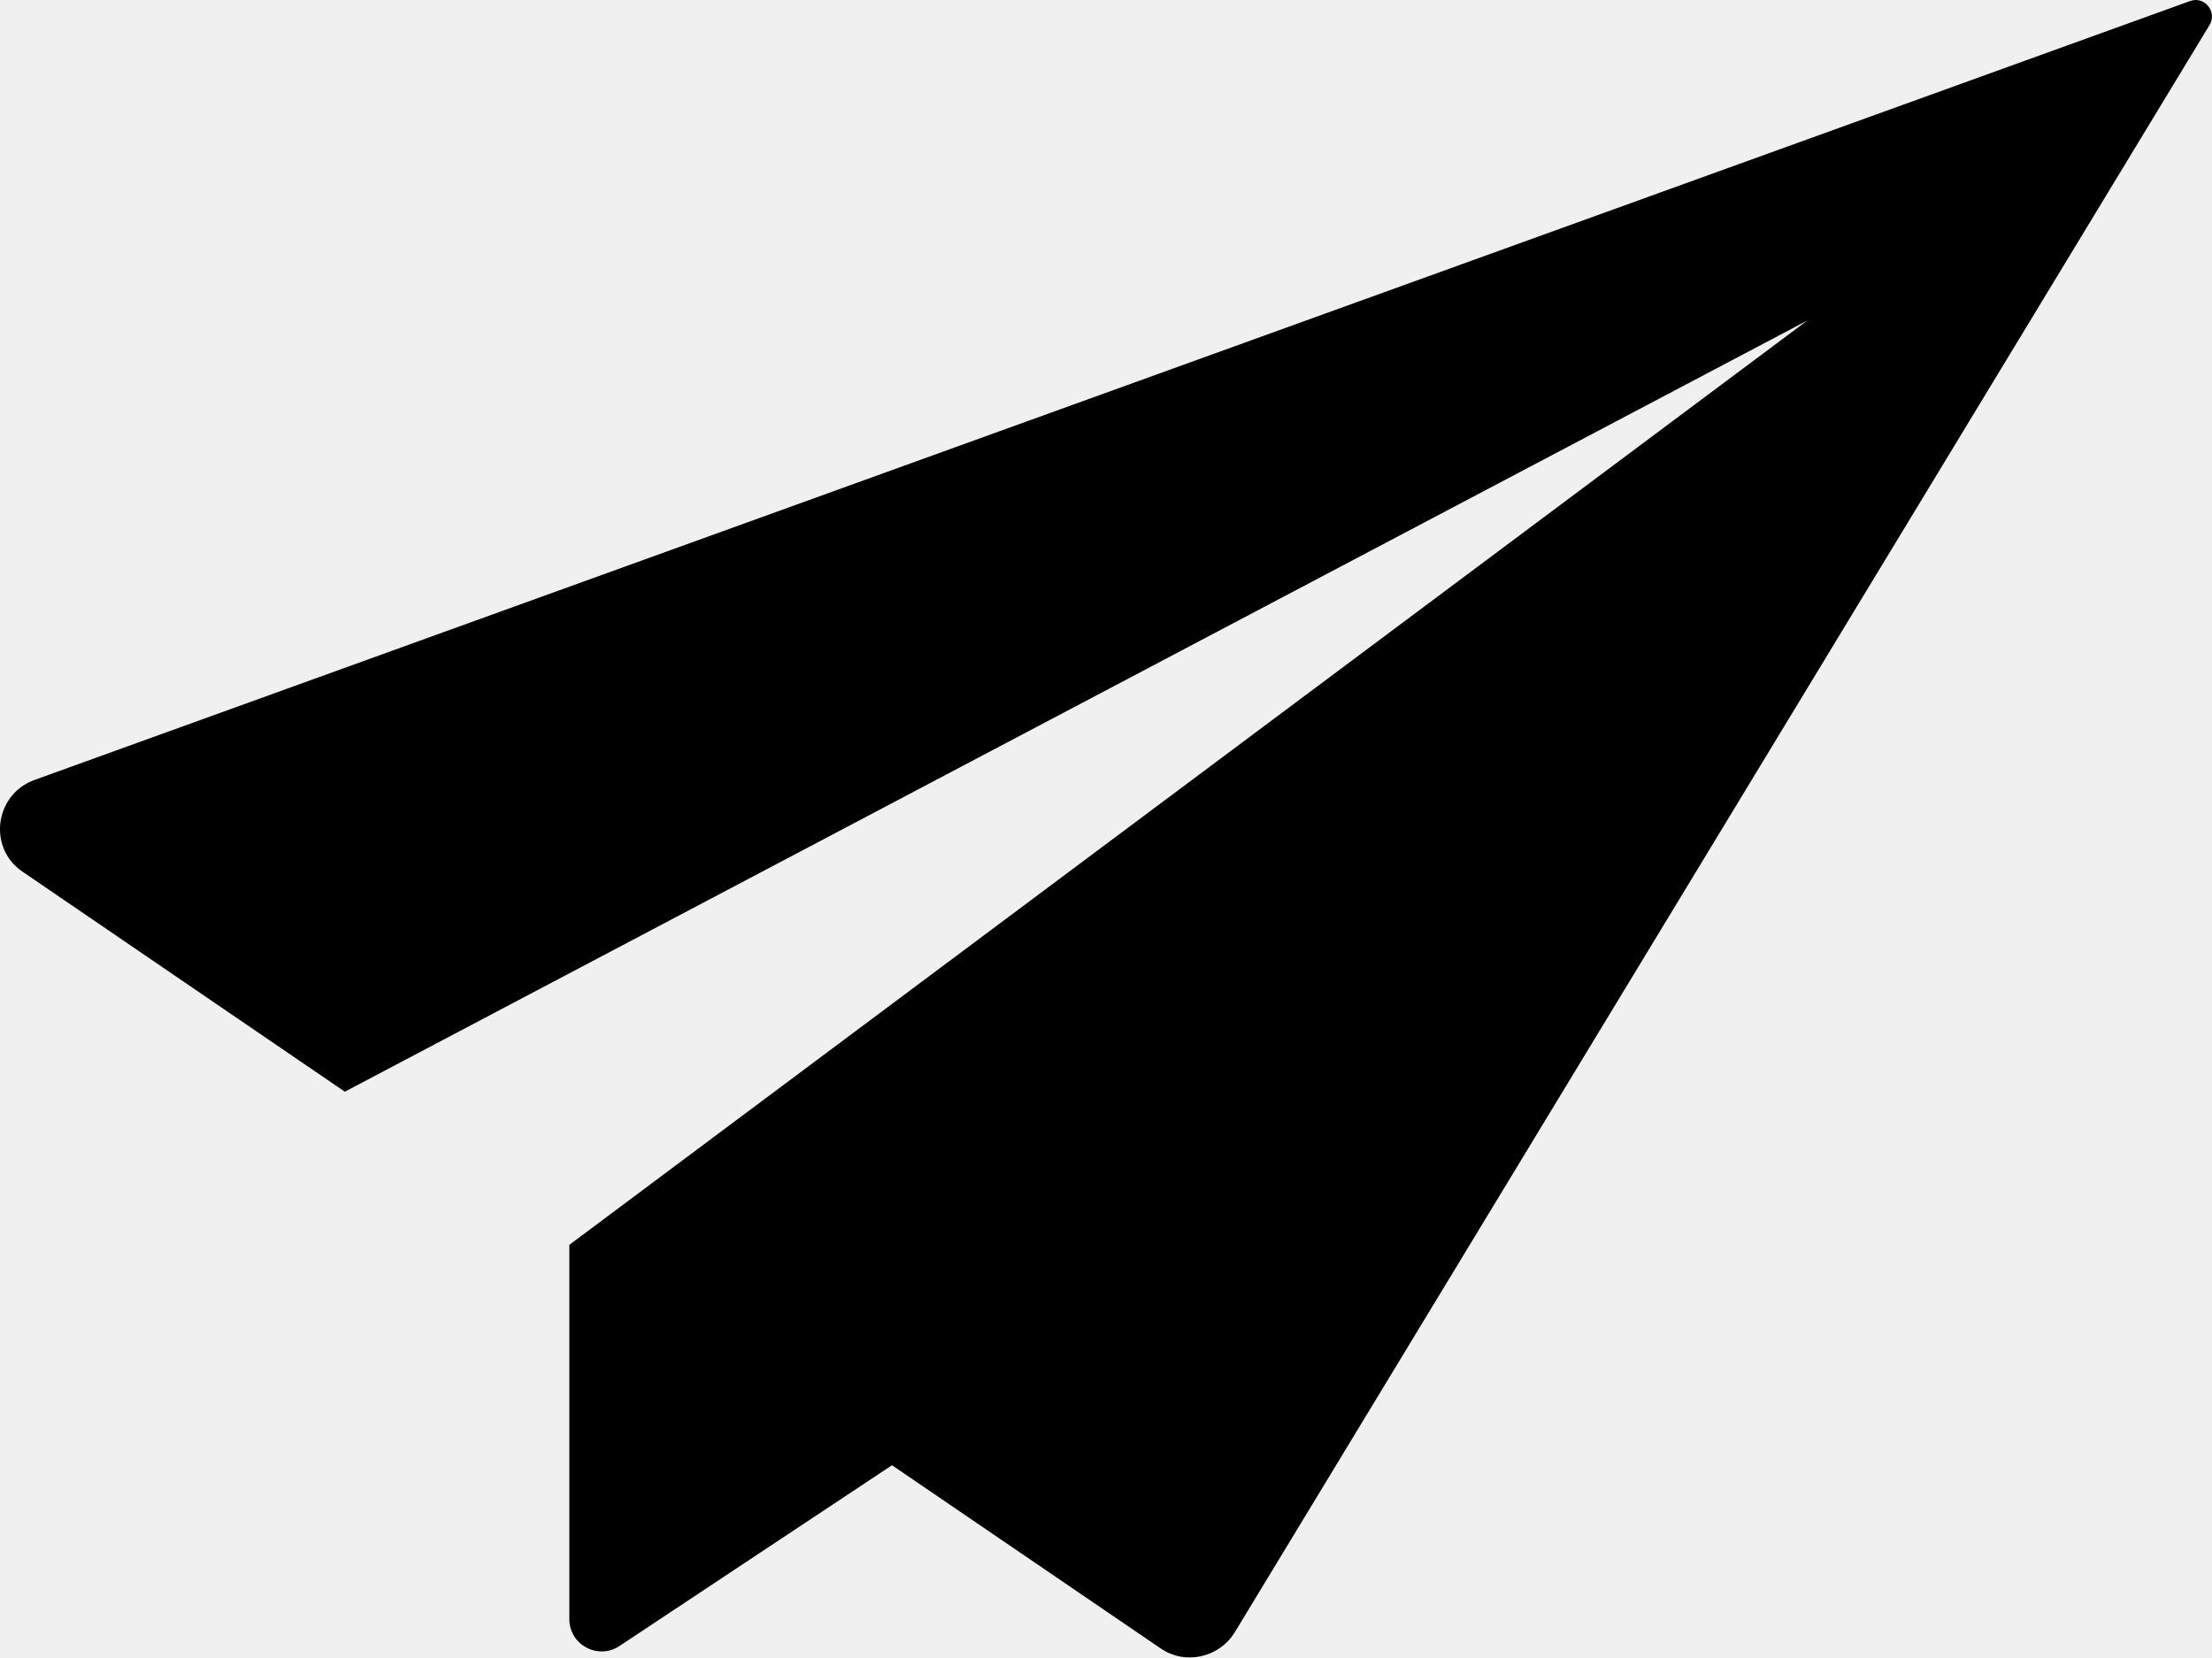
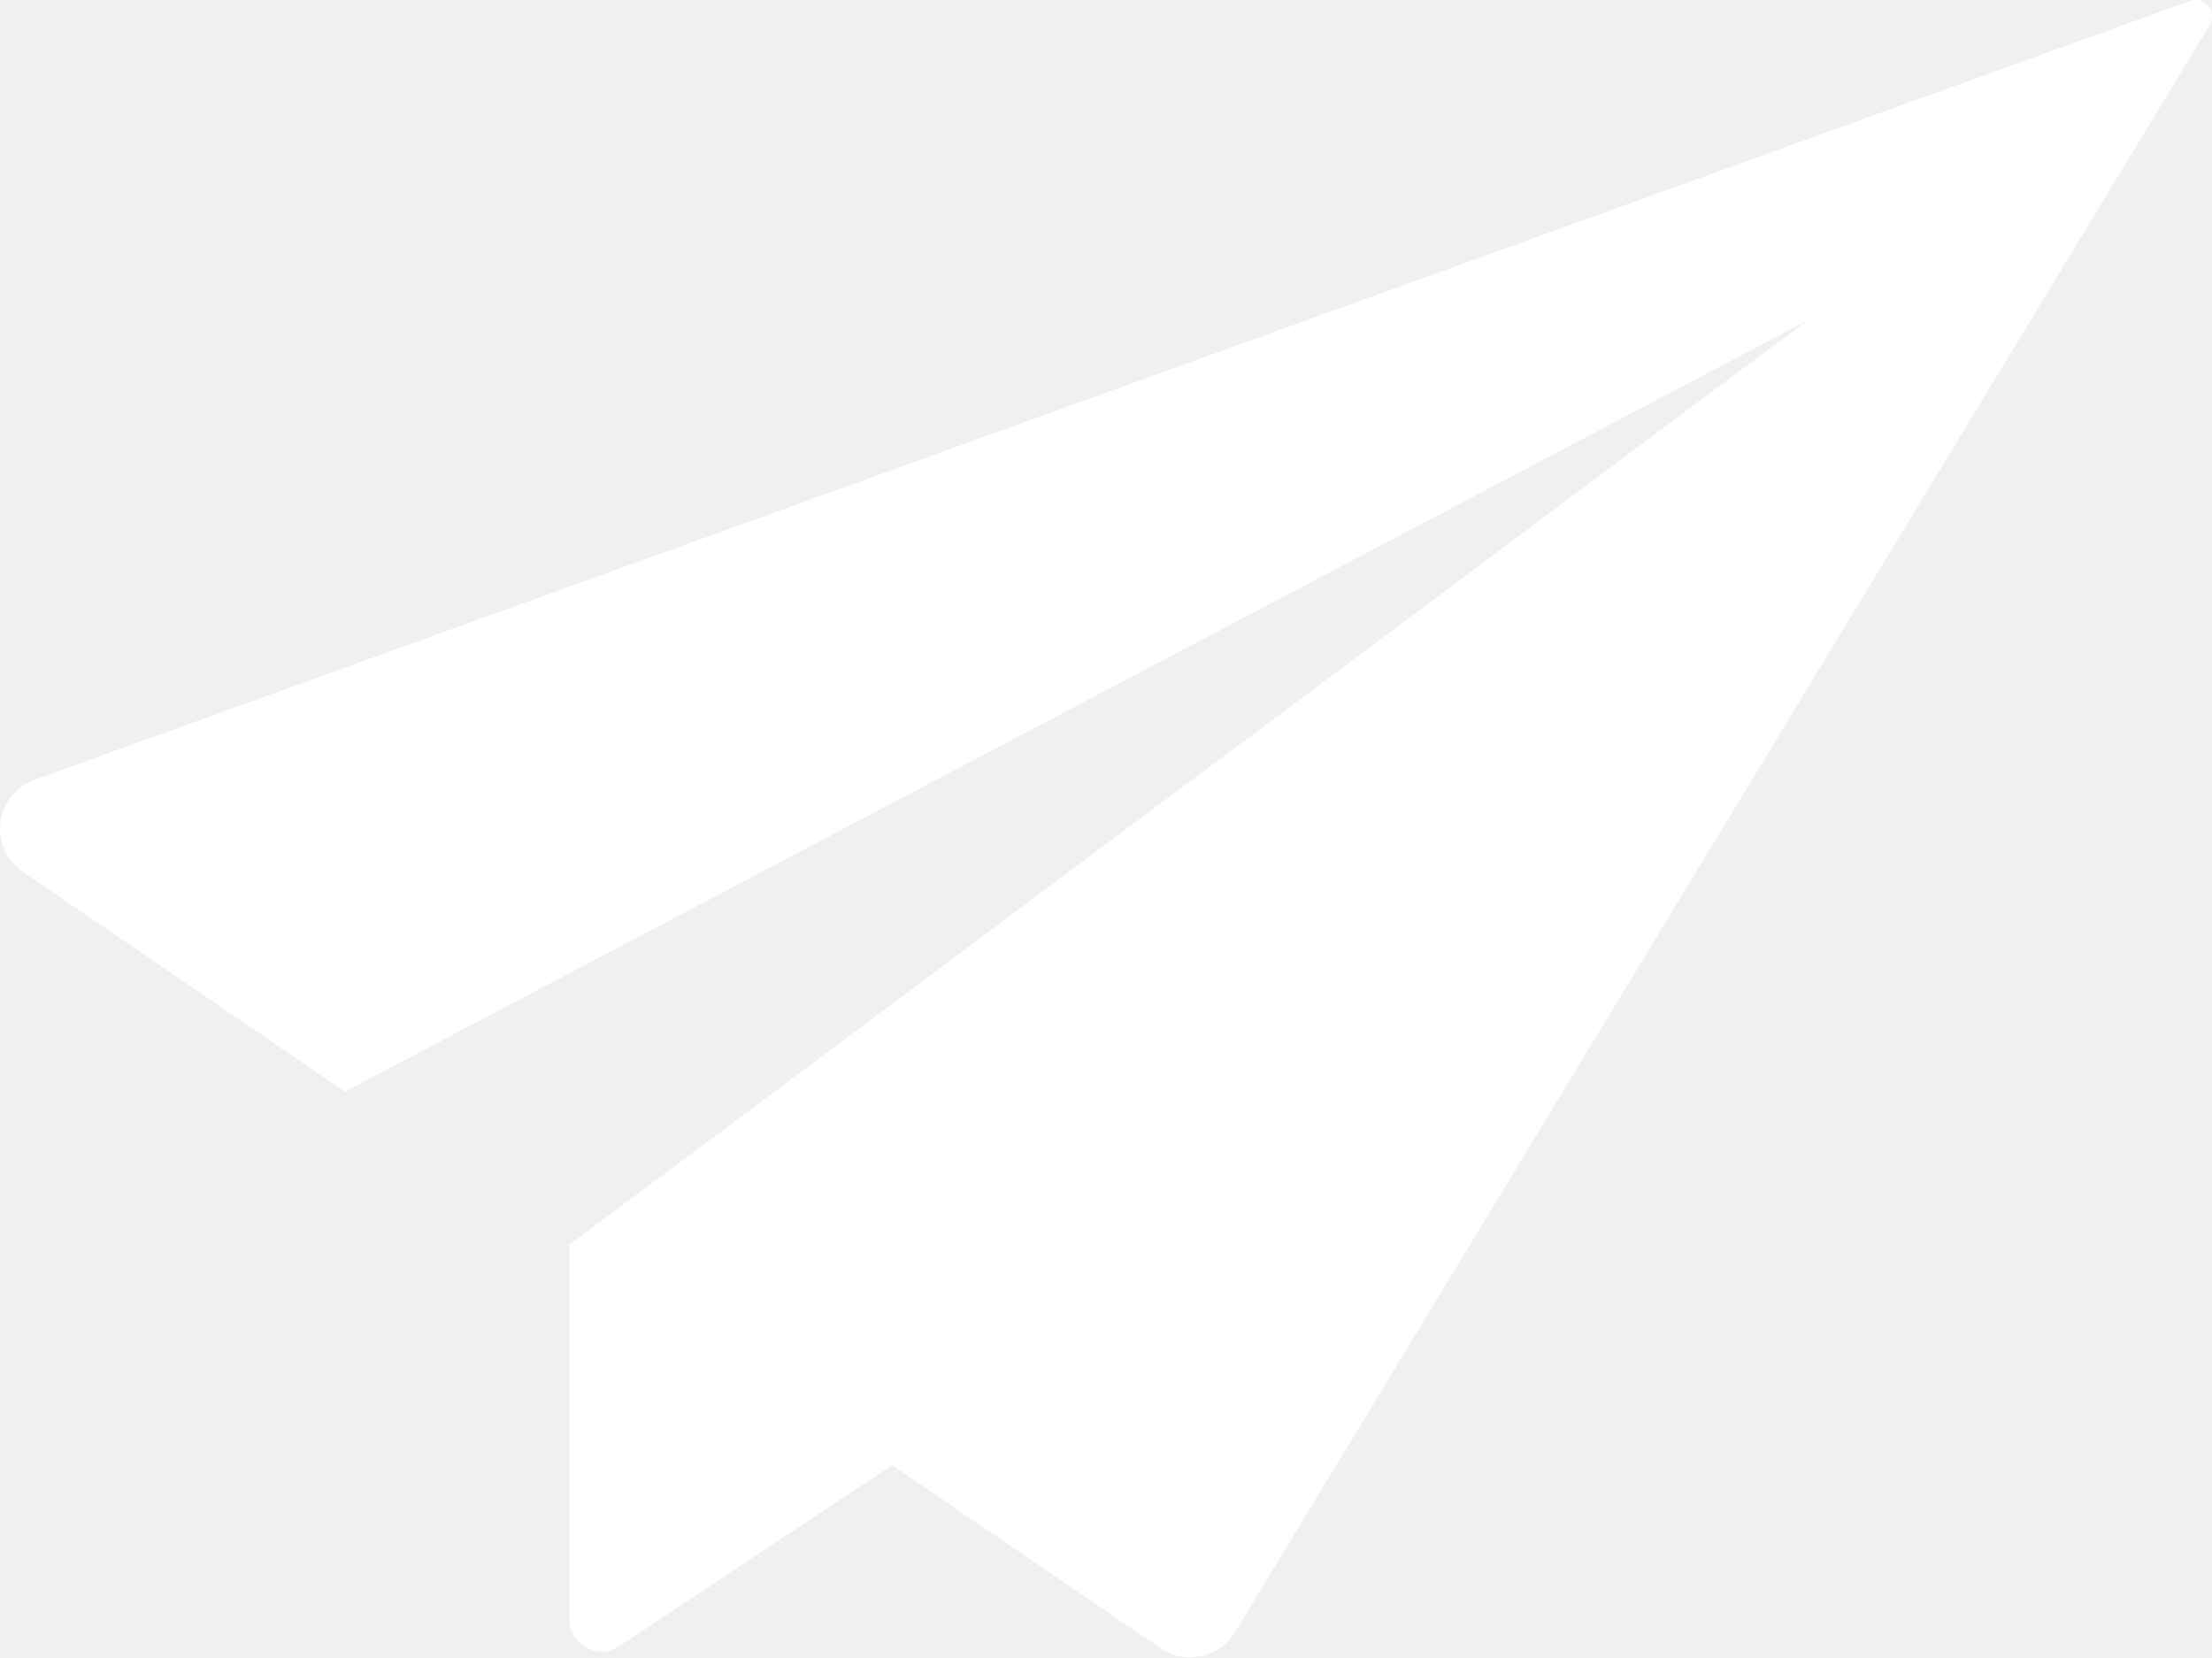
- <svg xmlns="http://www.w3.org/2000/svg" version="1.1" id="Capa_1" x="0px" y="0px" viewBox="0 0 486.74 364.73" style="enable-background:new 0 0 486.74 364.73;" xml:space="preserve">
+ <svg xmlns="http://www.w3.org/2000/svg" version="1.1" id="Capa_1" x="0px" y="0px" viewBox="0 0 486.7 364.7" style="enable-background:new 0 0 486.7 364.7;" xml:space="preserve">
  <style type="text/css">
- 	.st0{fill:$orange;}
+ 	.st0{fill:#FFFFFF;}
</style>
  <g>
-     <path class="st0" d="M481.88,0.24L7.58,171.64c-8.8,3.2-10.3,15-2.6,20.2l70.9,48.4l321.8-169.7l-272.4,203.4v82.4   c0,5.6,6.3,9,11,5.9l60-39.8l59.1,40.3c5.4,3.7,12.8,2.1,16.3-3.5l214.5-353.7C487.98,2.64,485.08-0.96,481.88,0.24z" />
+     <path class="st0" d="M481.9,0.2L7.6,171.6c-8.8,3.2-10.3,15-2.6,20.2l70.9,48.4L397.7,70.5L125.3,273.9v82.4c0,5.6,6.3,9,11,5.9   l60-39.8l59.1,40.3c5.4,3.7,12.8,2.1,16.3-3.5L486.2,5.5C488,2.6,485.1-1,481.9,0.2z" />
  </g>
</svg>
